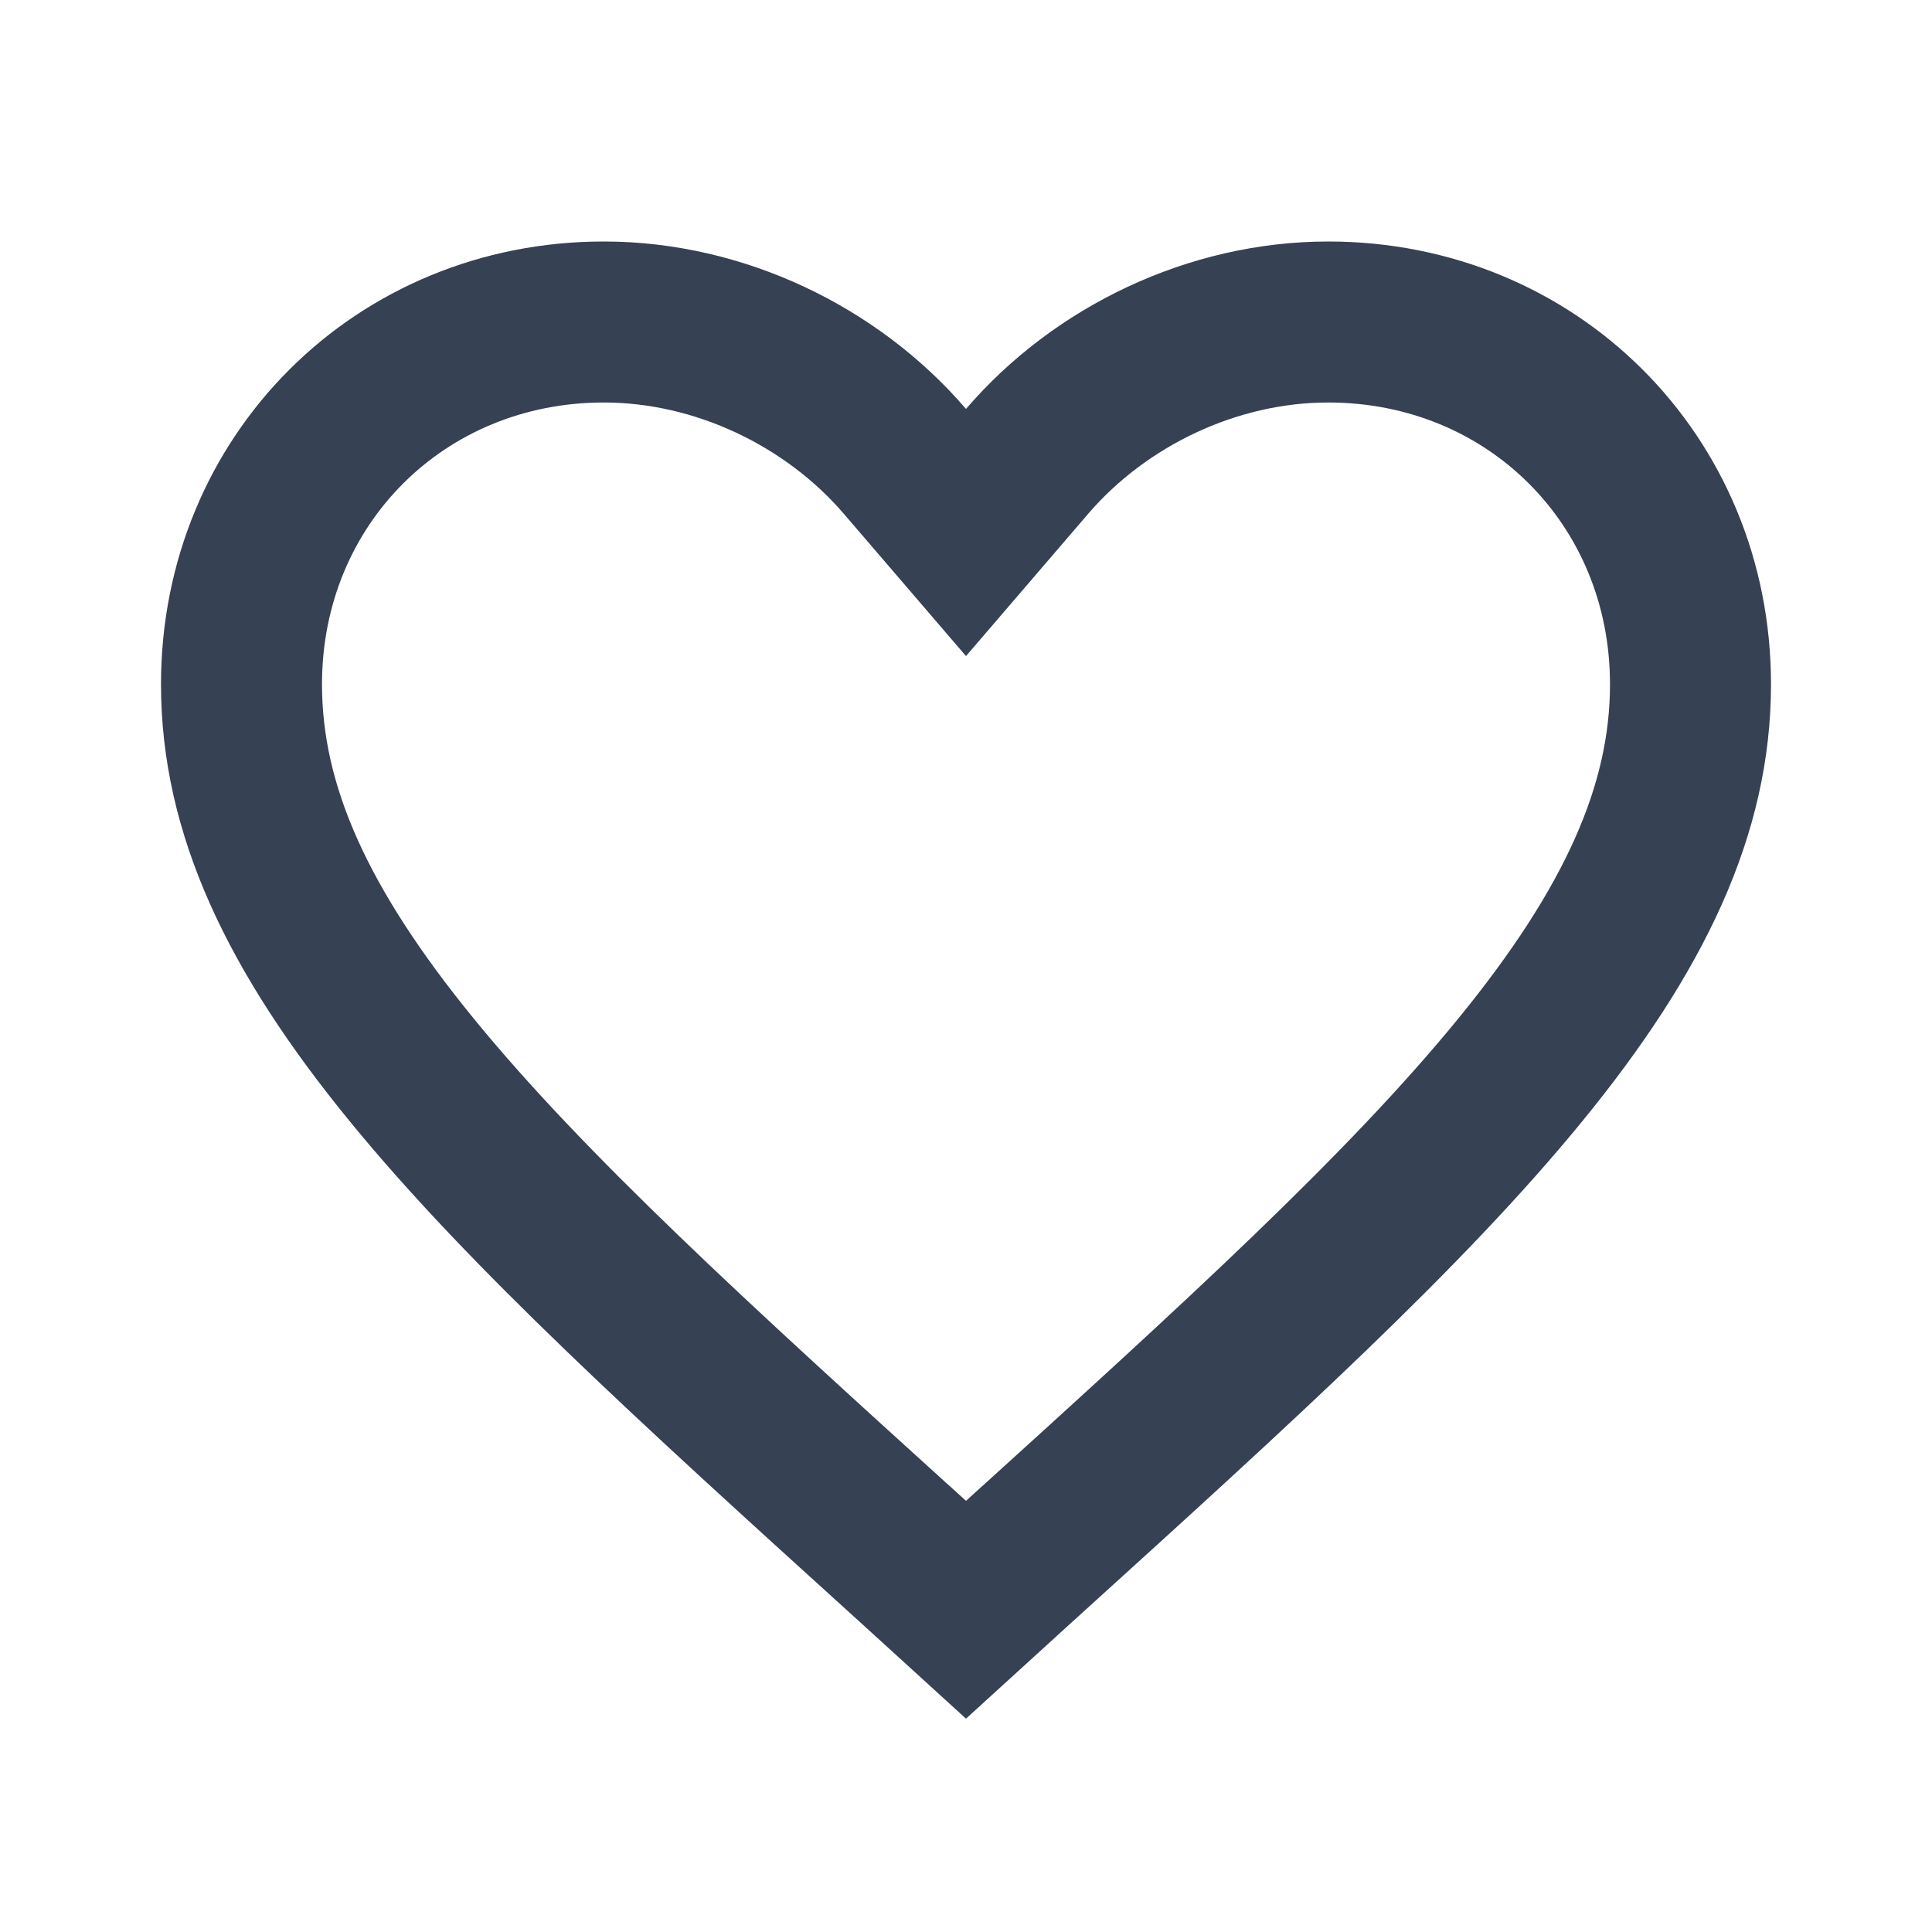
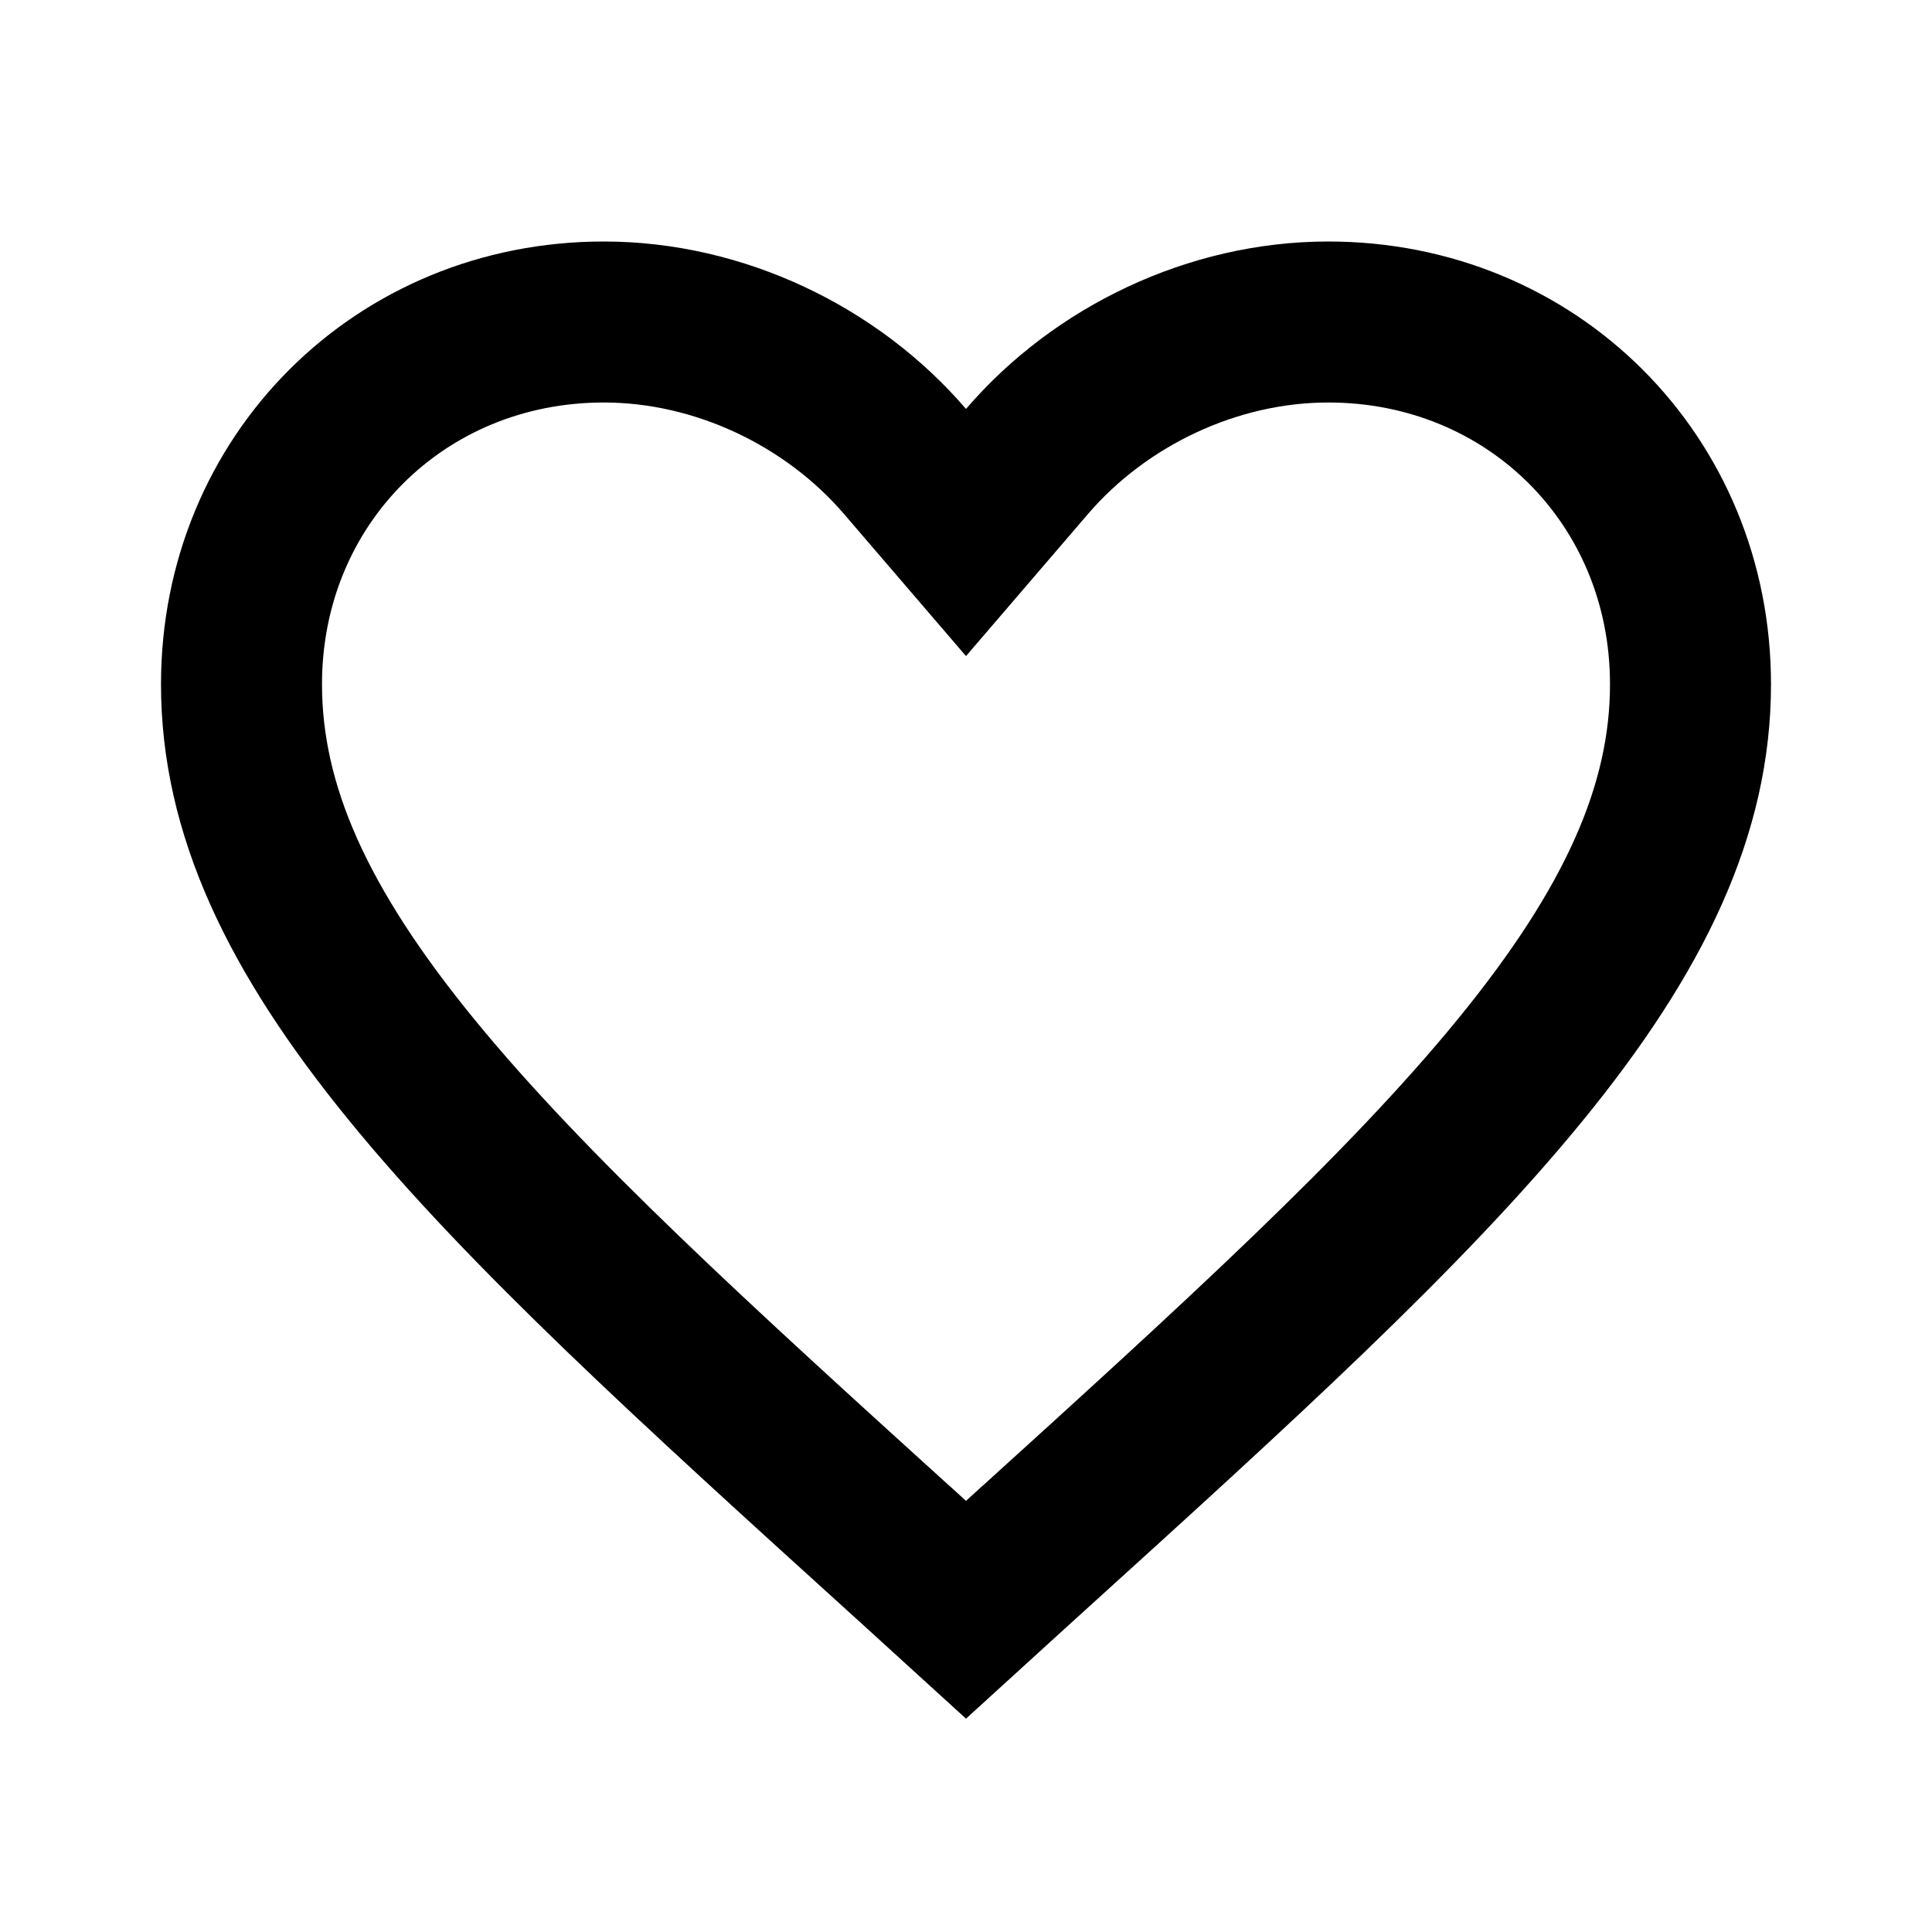
<svg xmlns="http://www.w3.org/2000/svg" width="24" height="24" viewBox="0 0 24 24" fill="none">
-   <path d="M16.5 4C19.029 4 21 5.963 21 8.5C21 10.056 20.307 11.552 18.882 13.295C17.446 15.052 15.373 16.936 12.778 19.289L12.776 19.29L12 19.997L11.224 19.29L11.222 19.289C8.627 16.936 6.554 15.052 5.118 13.295C3.693 11.552 3 10.056 3 8.5C3 5.963 4.971 4 7.5 4C8.938 4 10.334 4.675 11.241 5.731L12 6.615L12.759 5.731C13.666 4.675 15.062 4 16.5 4Z" stroke="#364153" stroke-width="2" />
+   <path d="M16.5 4C19.029 4 21 5.963 21 8.5C21 10.056 20.307 11.552 18.882 13.295C17.446 15.052 15.373 16.936 12.778 19.289L12.776 19.29L12 19.997L11.224 19.29L11.222 19.289C8.627 16.936 6.554 15.052 5.118 13.295C3.693 11.552 3 10.056 3 8.5C3 5.963 4.971 4 7.5 4C8.938 4 10.334 4.675 11.241 5.731L12 6.615L12.759 5.731C13.666 4.675 15.062 4 16.5 4Z" stroke="currentColor" stroke-width="2" />
</svg>
